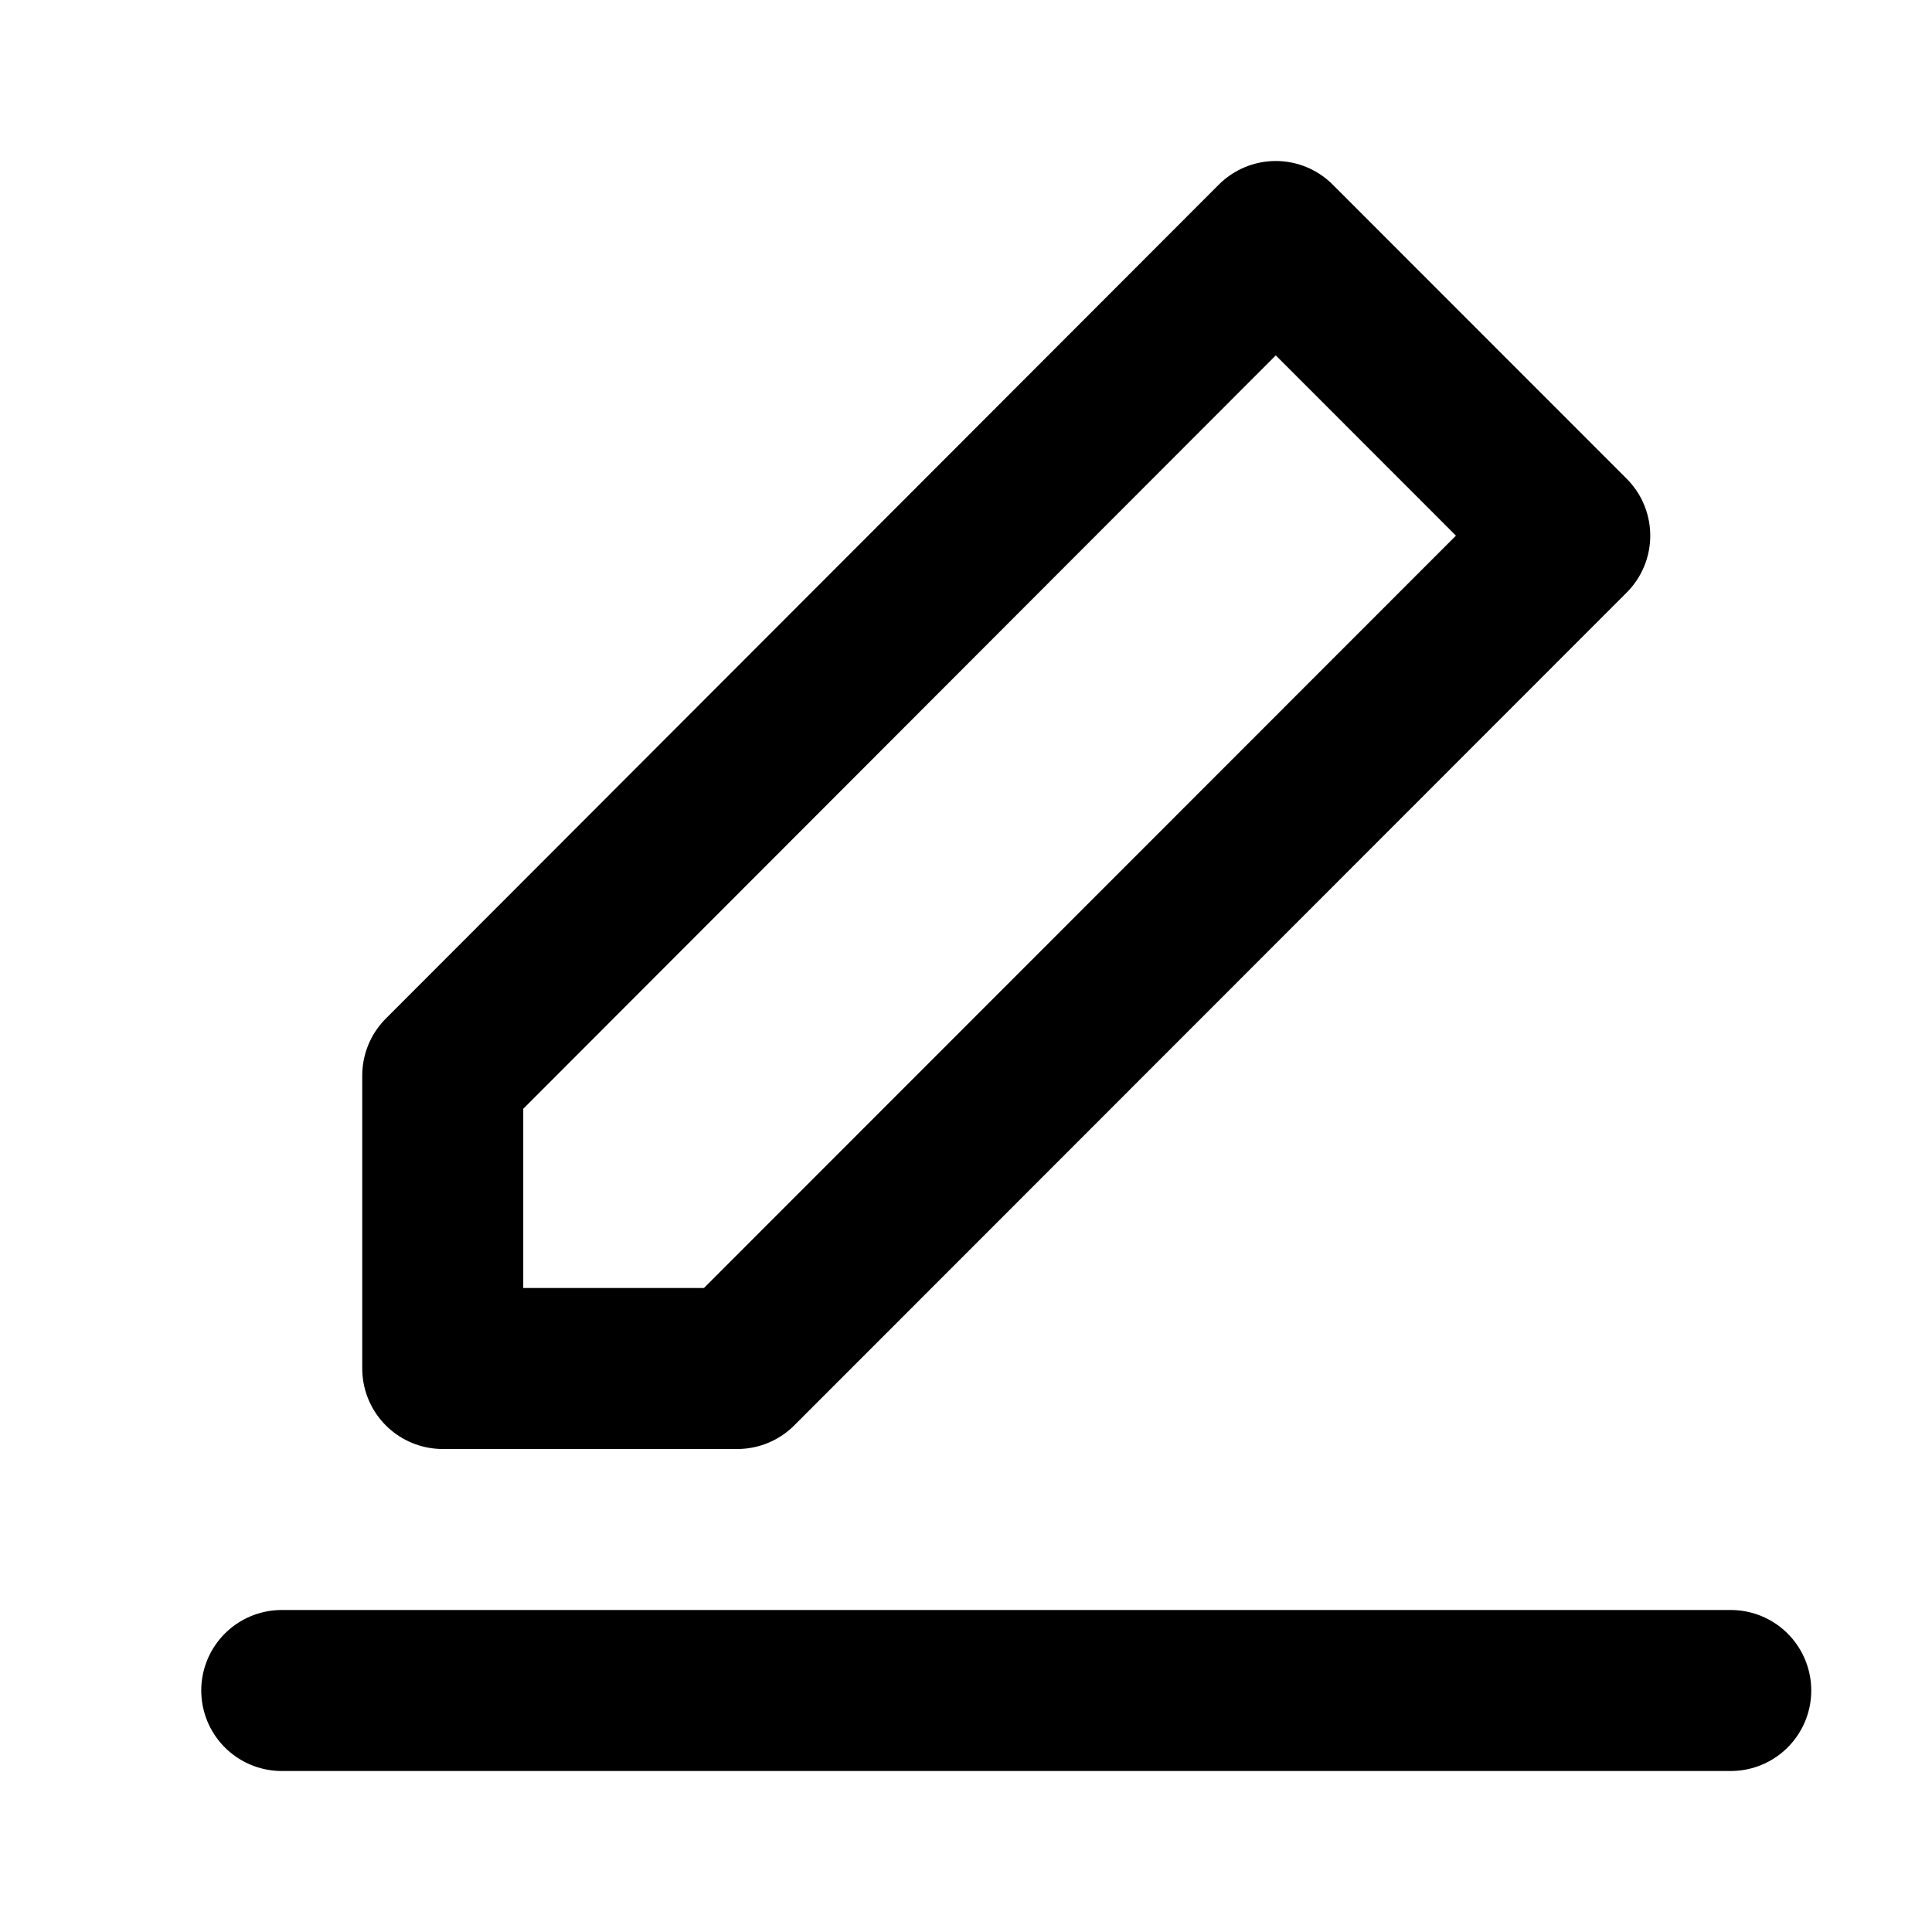
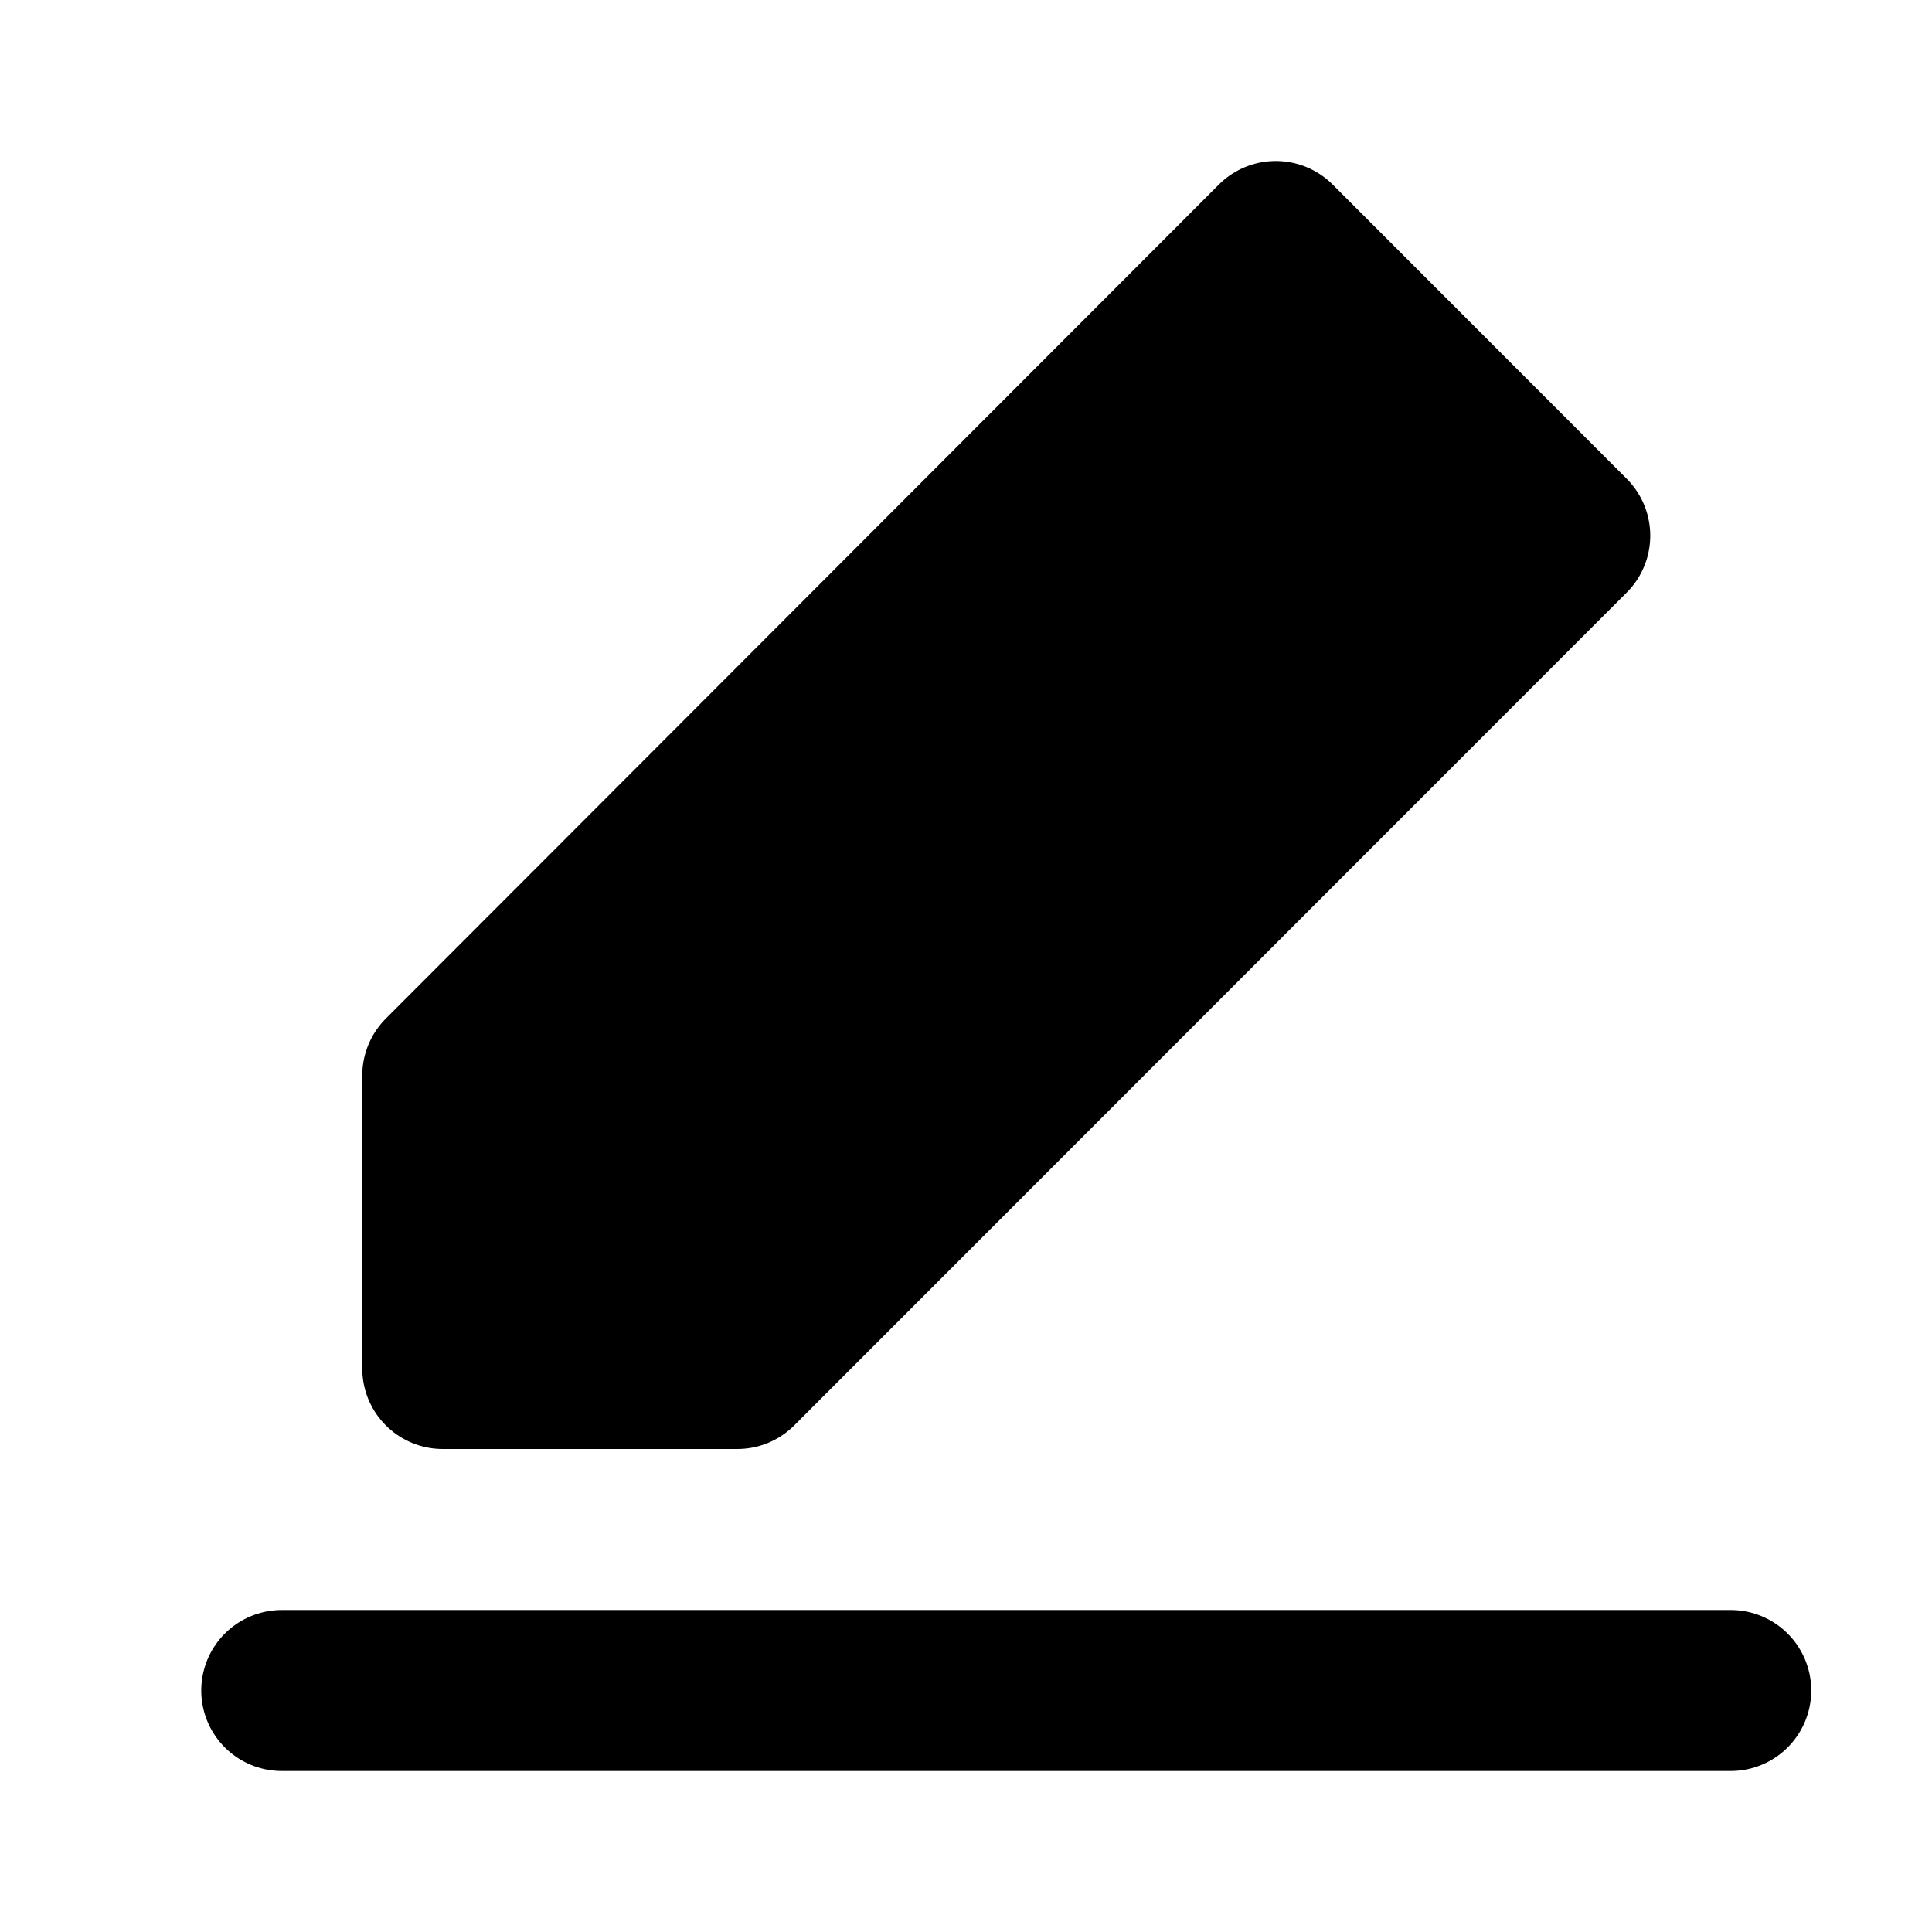
<svg xmlns="http://www.w3.org/2000/svg" width="24" height="24" viewBox="0 0 24 24" fill="none">
  <path d="M3.5 21H21.5" stroke="black" stroke-width="2" stroke-linecap="round" stroke-linejoin="round" />
-   <path d="M5.5 13.36V17H9.159L19.5 6.654L15.848 3L5.5 13.36Z" stroke="black" stroke-width="2" stroke-linejoin="round" />
+   <path d="M5.5 13.36V17H9.159L19.5 6.654L15.848 3L5.5 13.36Z" fill="black" stroke="black" stroke-width="2" stroke-linejoin="round" />
</svg>
